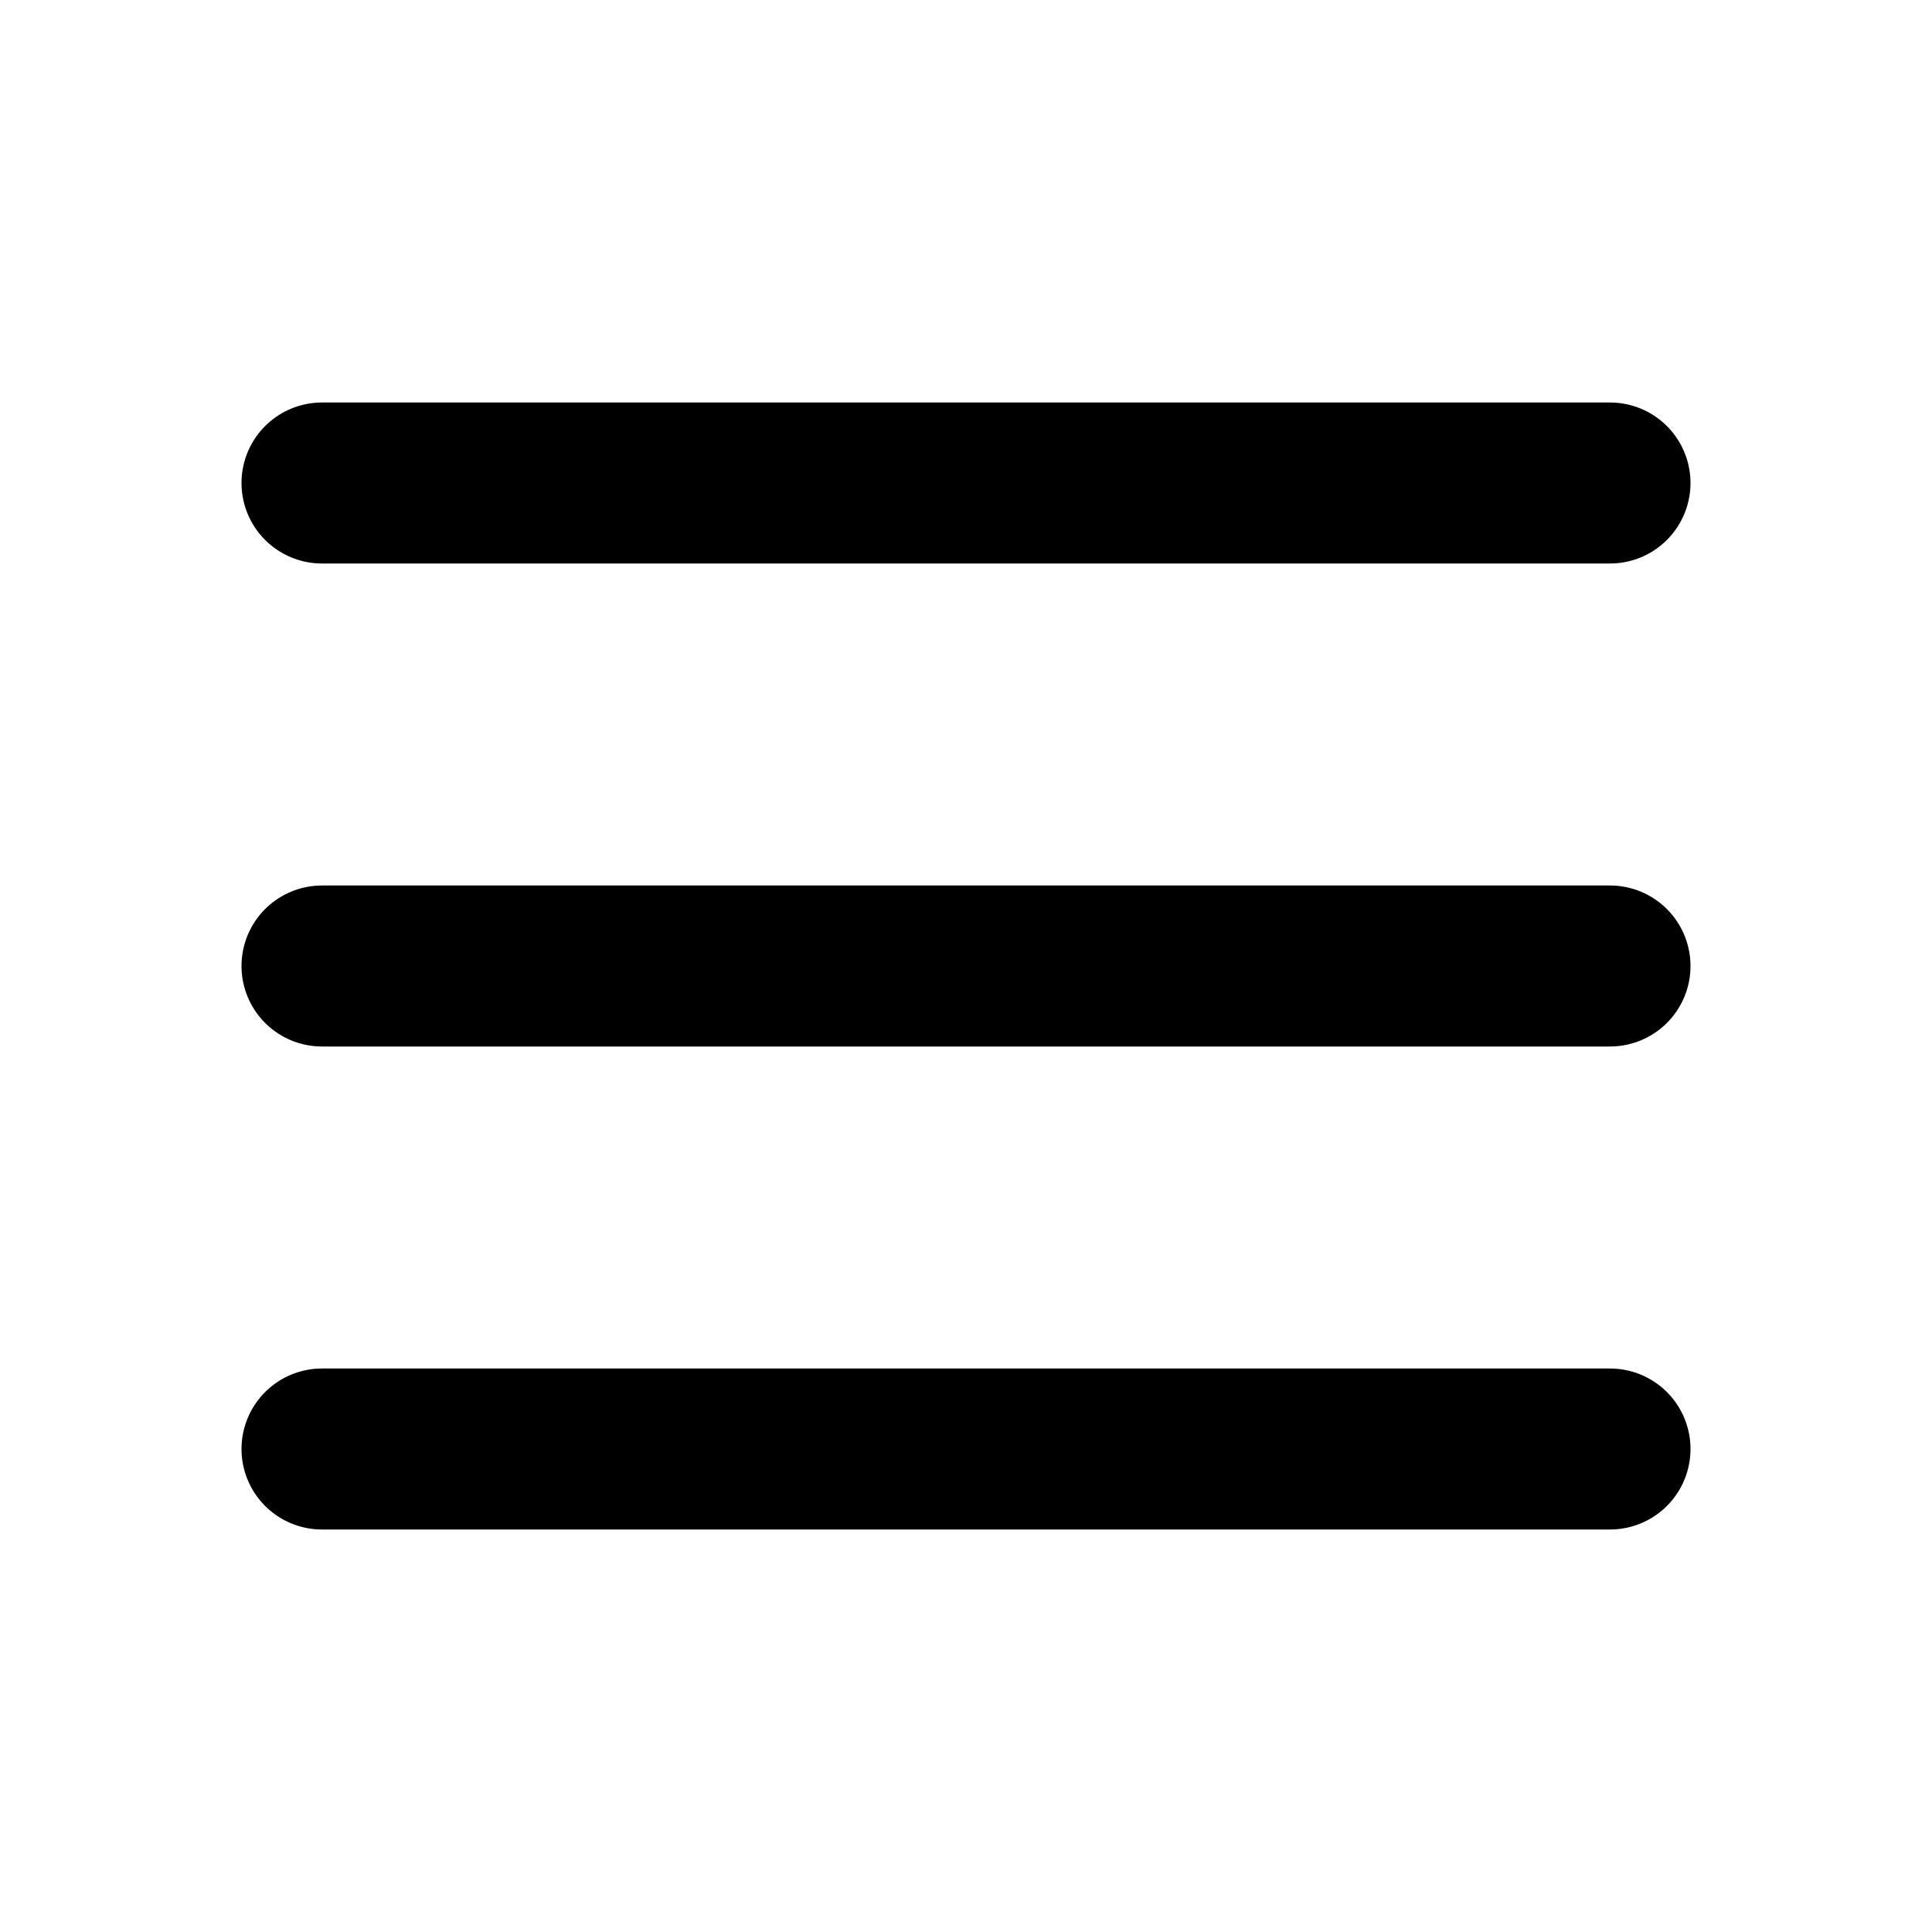
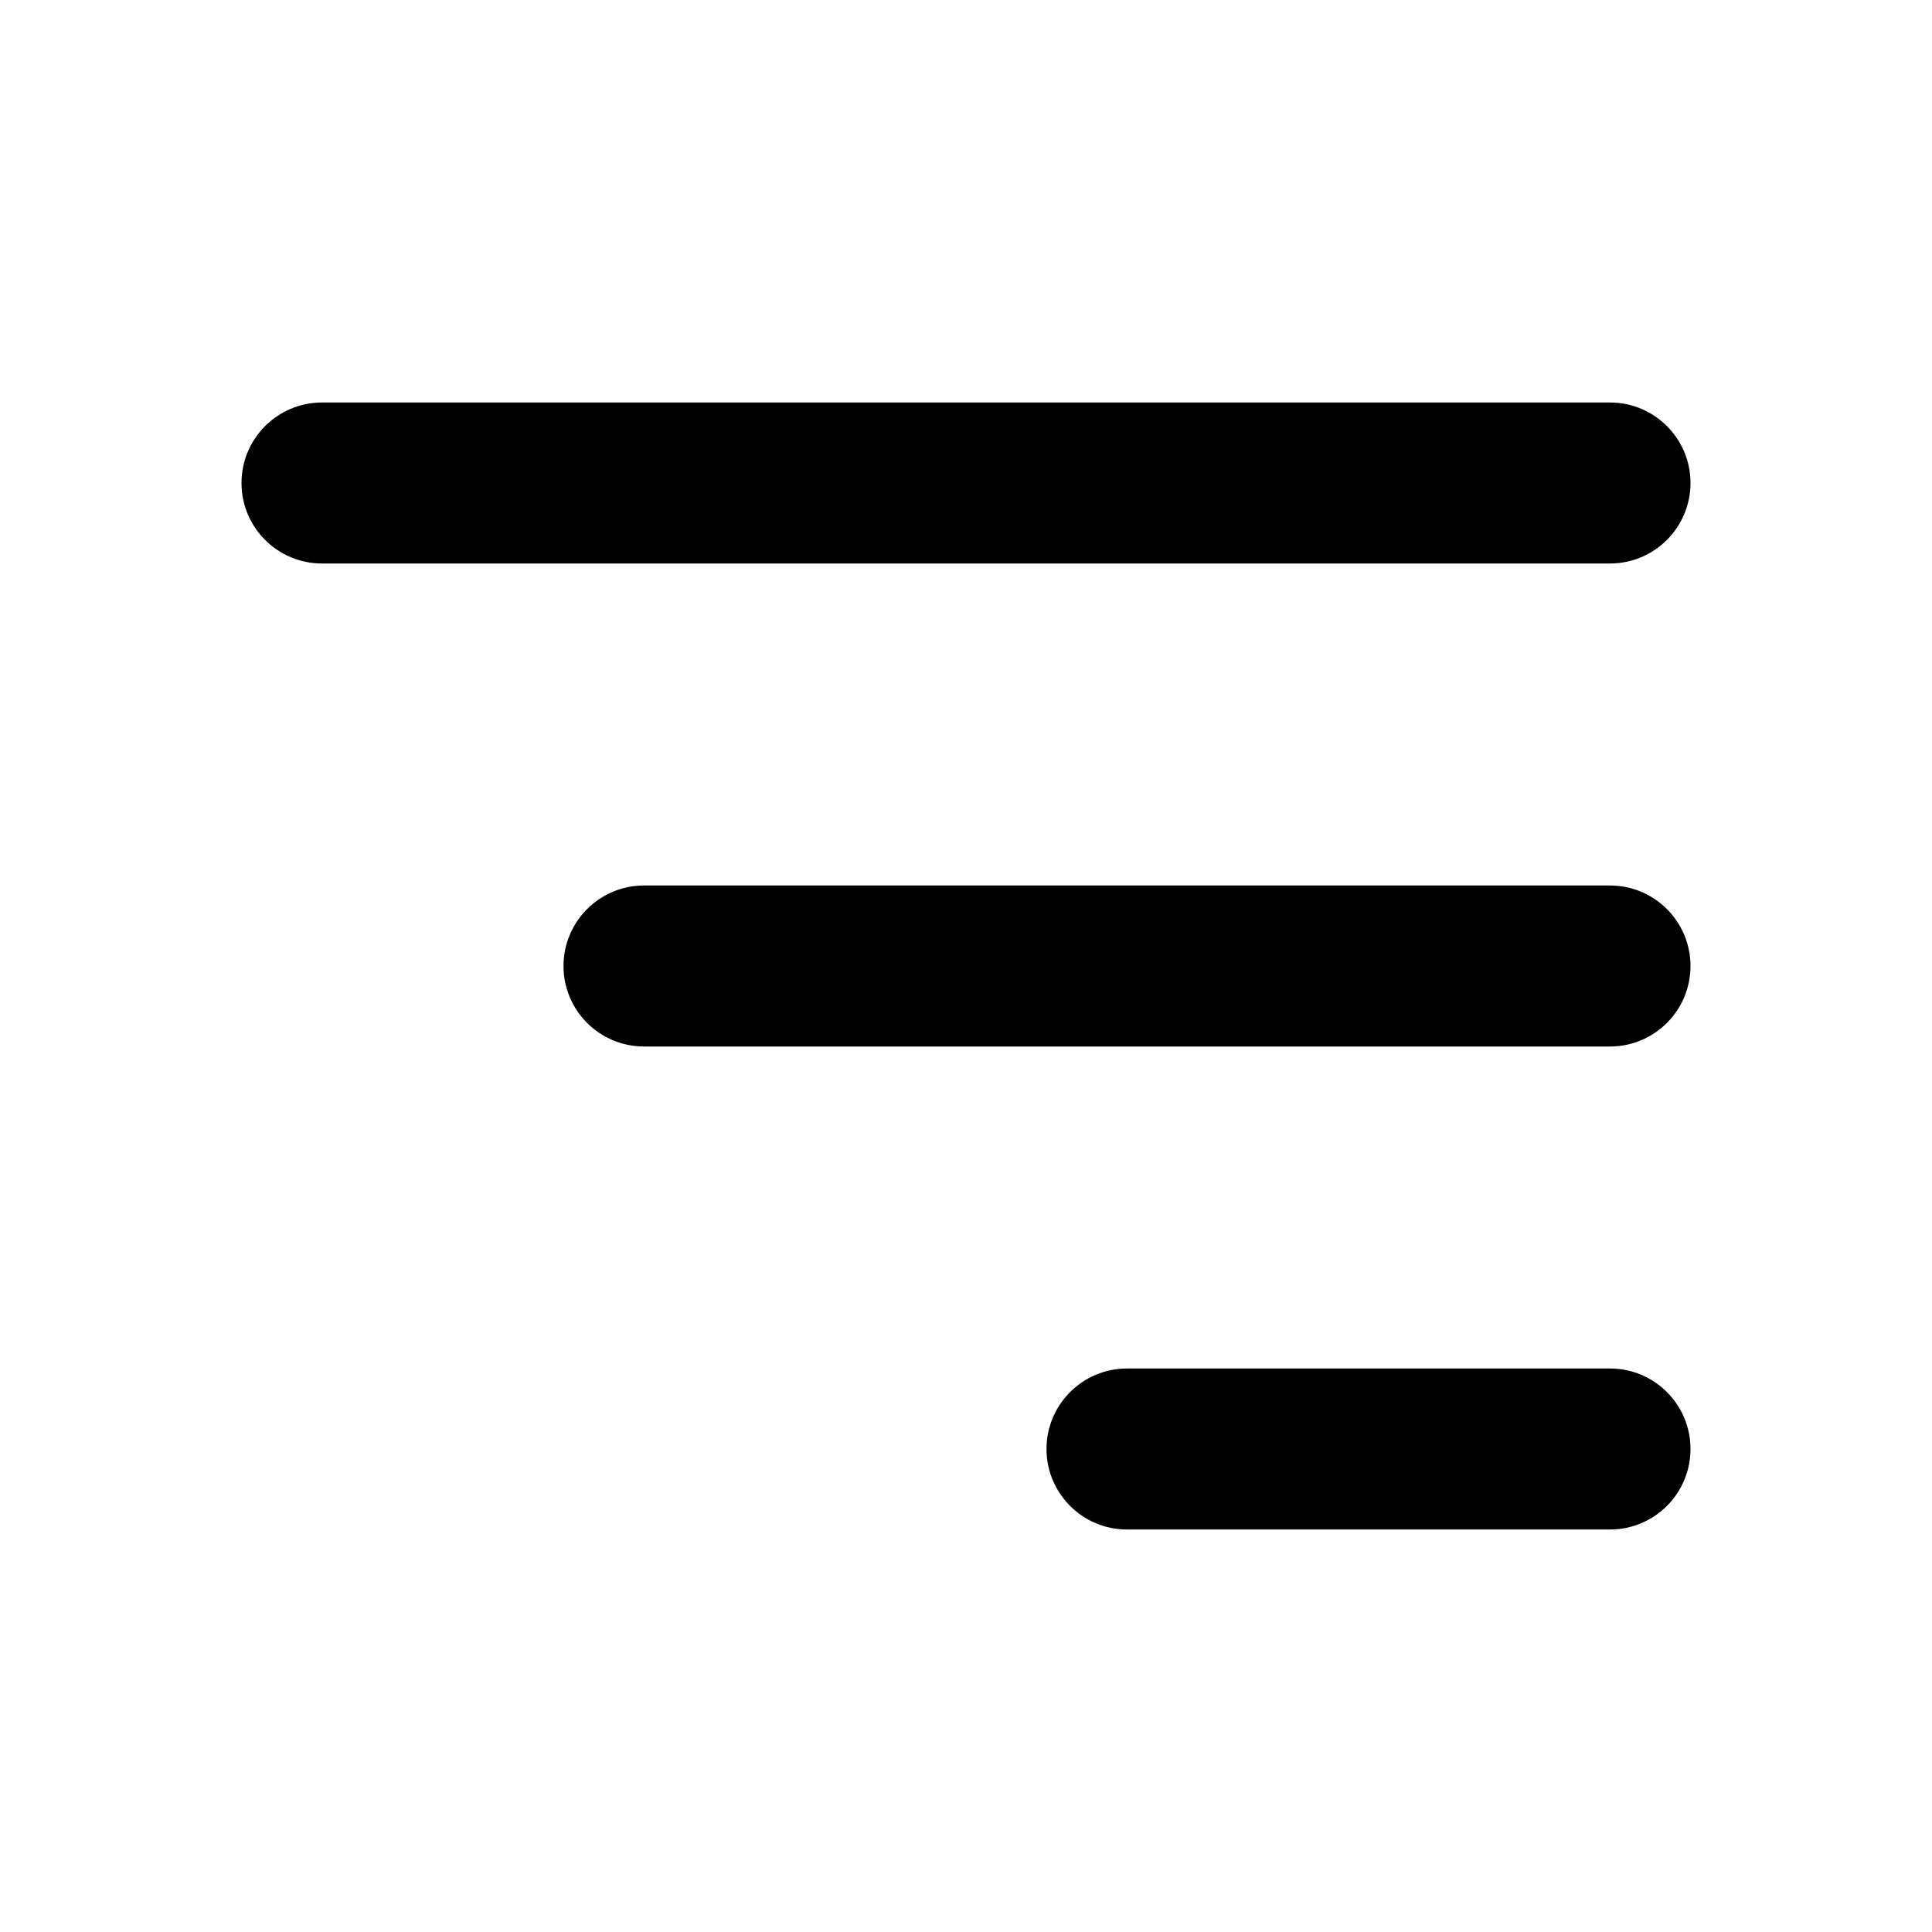
<svg xmlns="http://www.w3.org/2000/svg" width="800px" height="800px" viewBox="0 0 24 24" fill="none">
-   <path d="M4 18L20 18" stroke="#000000" stroke-width="2" stroke-linecap="round" />
-   <path d="M4 12L20 12" stroke="#000000" stroke-width="2" stroke-linecap="round" />
-   <path d="M4 6L20 6" stroke="#000000" stroke-width="2" stroke-linecap="round" />
+   <path fill-rule="evenodd" clip-rule="evenodd" d="M4 5C3.448 5 3 5.448 3 6C3 6.552 3.448 7 4 7H20C20.552 7 21 6.552 21 6C21 5.448 20.552 5 20 5H4ZM7 12C7 11.448 7.448 11 8 11H20C20.552 11 21 11.448 21 12C21 12.552 20.552 13 20 13H8C7.448 13 7 12.552 7 12ZM13 18C13 17.448 13.448 17 14 17H20C20.552 17 21 17.448 21 18C21 18.552 20.552 19 20 19H14C13.448 19 13 18.552 13 18Z" fill="#000000" />
</svg>
